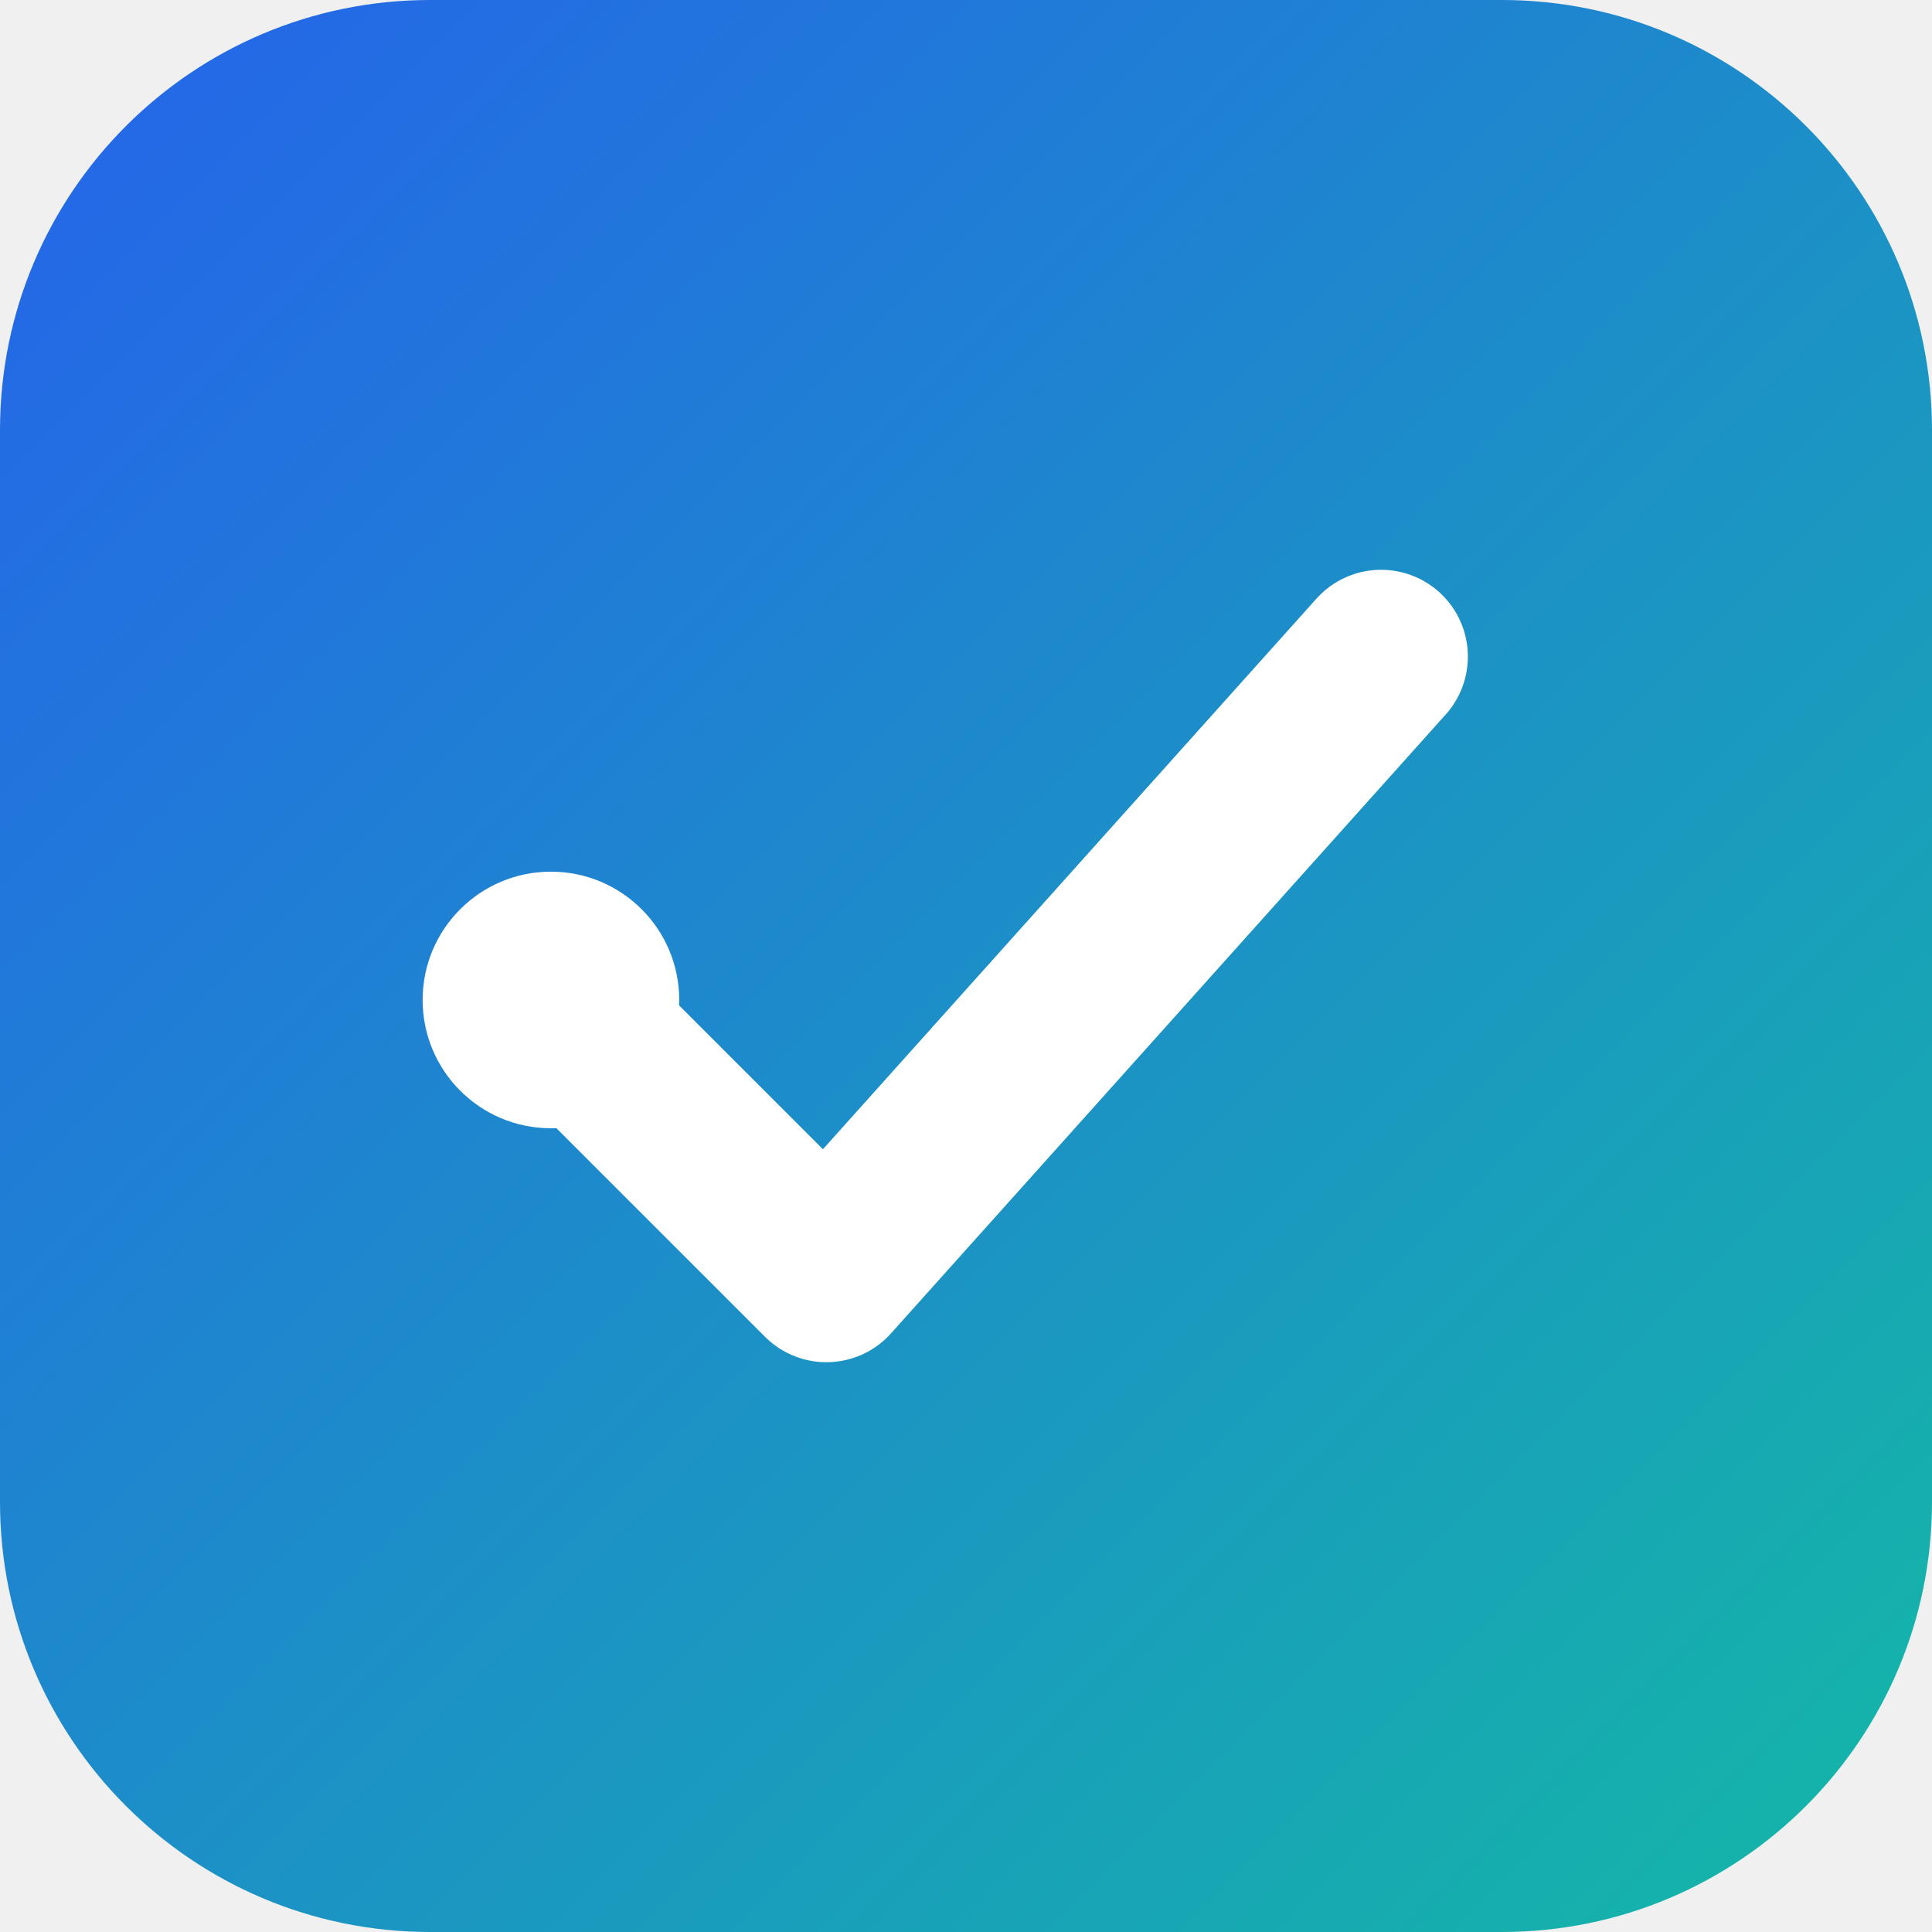
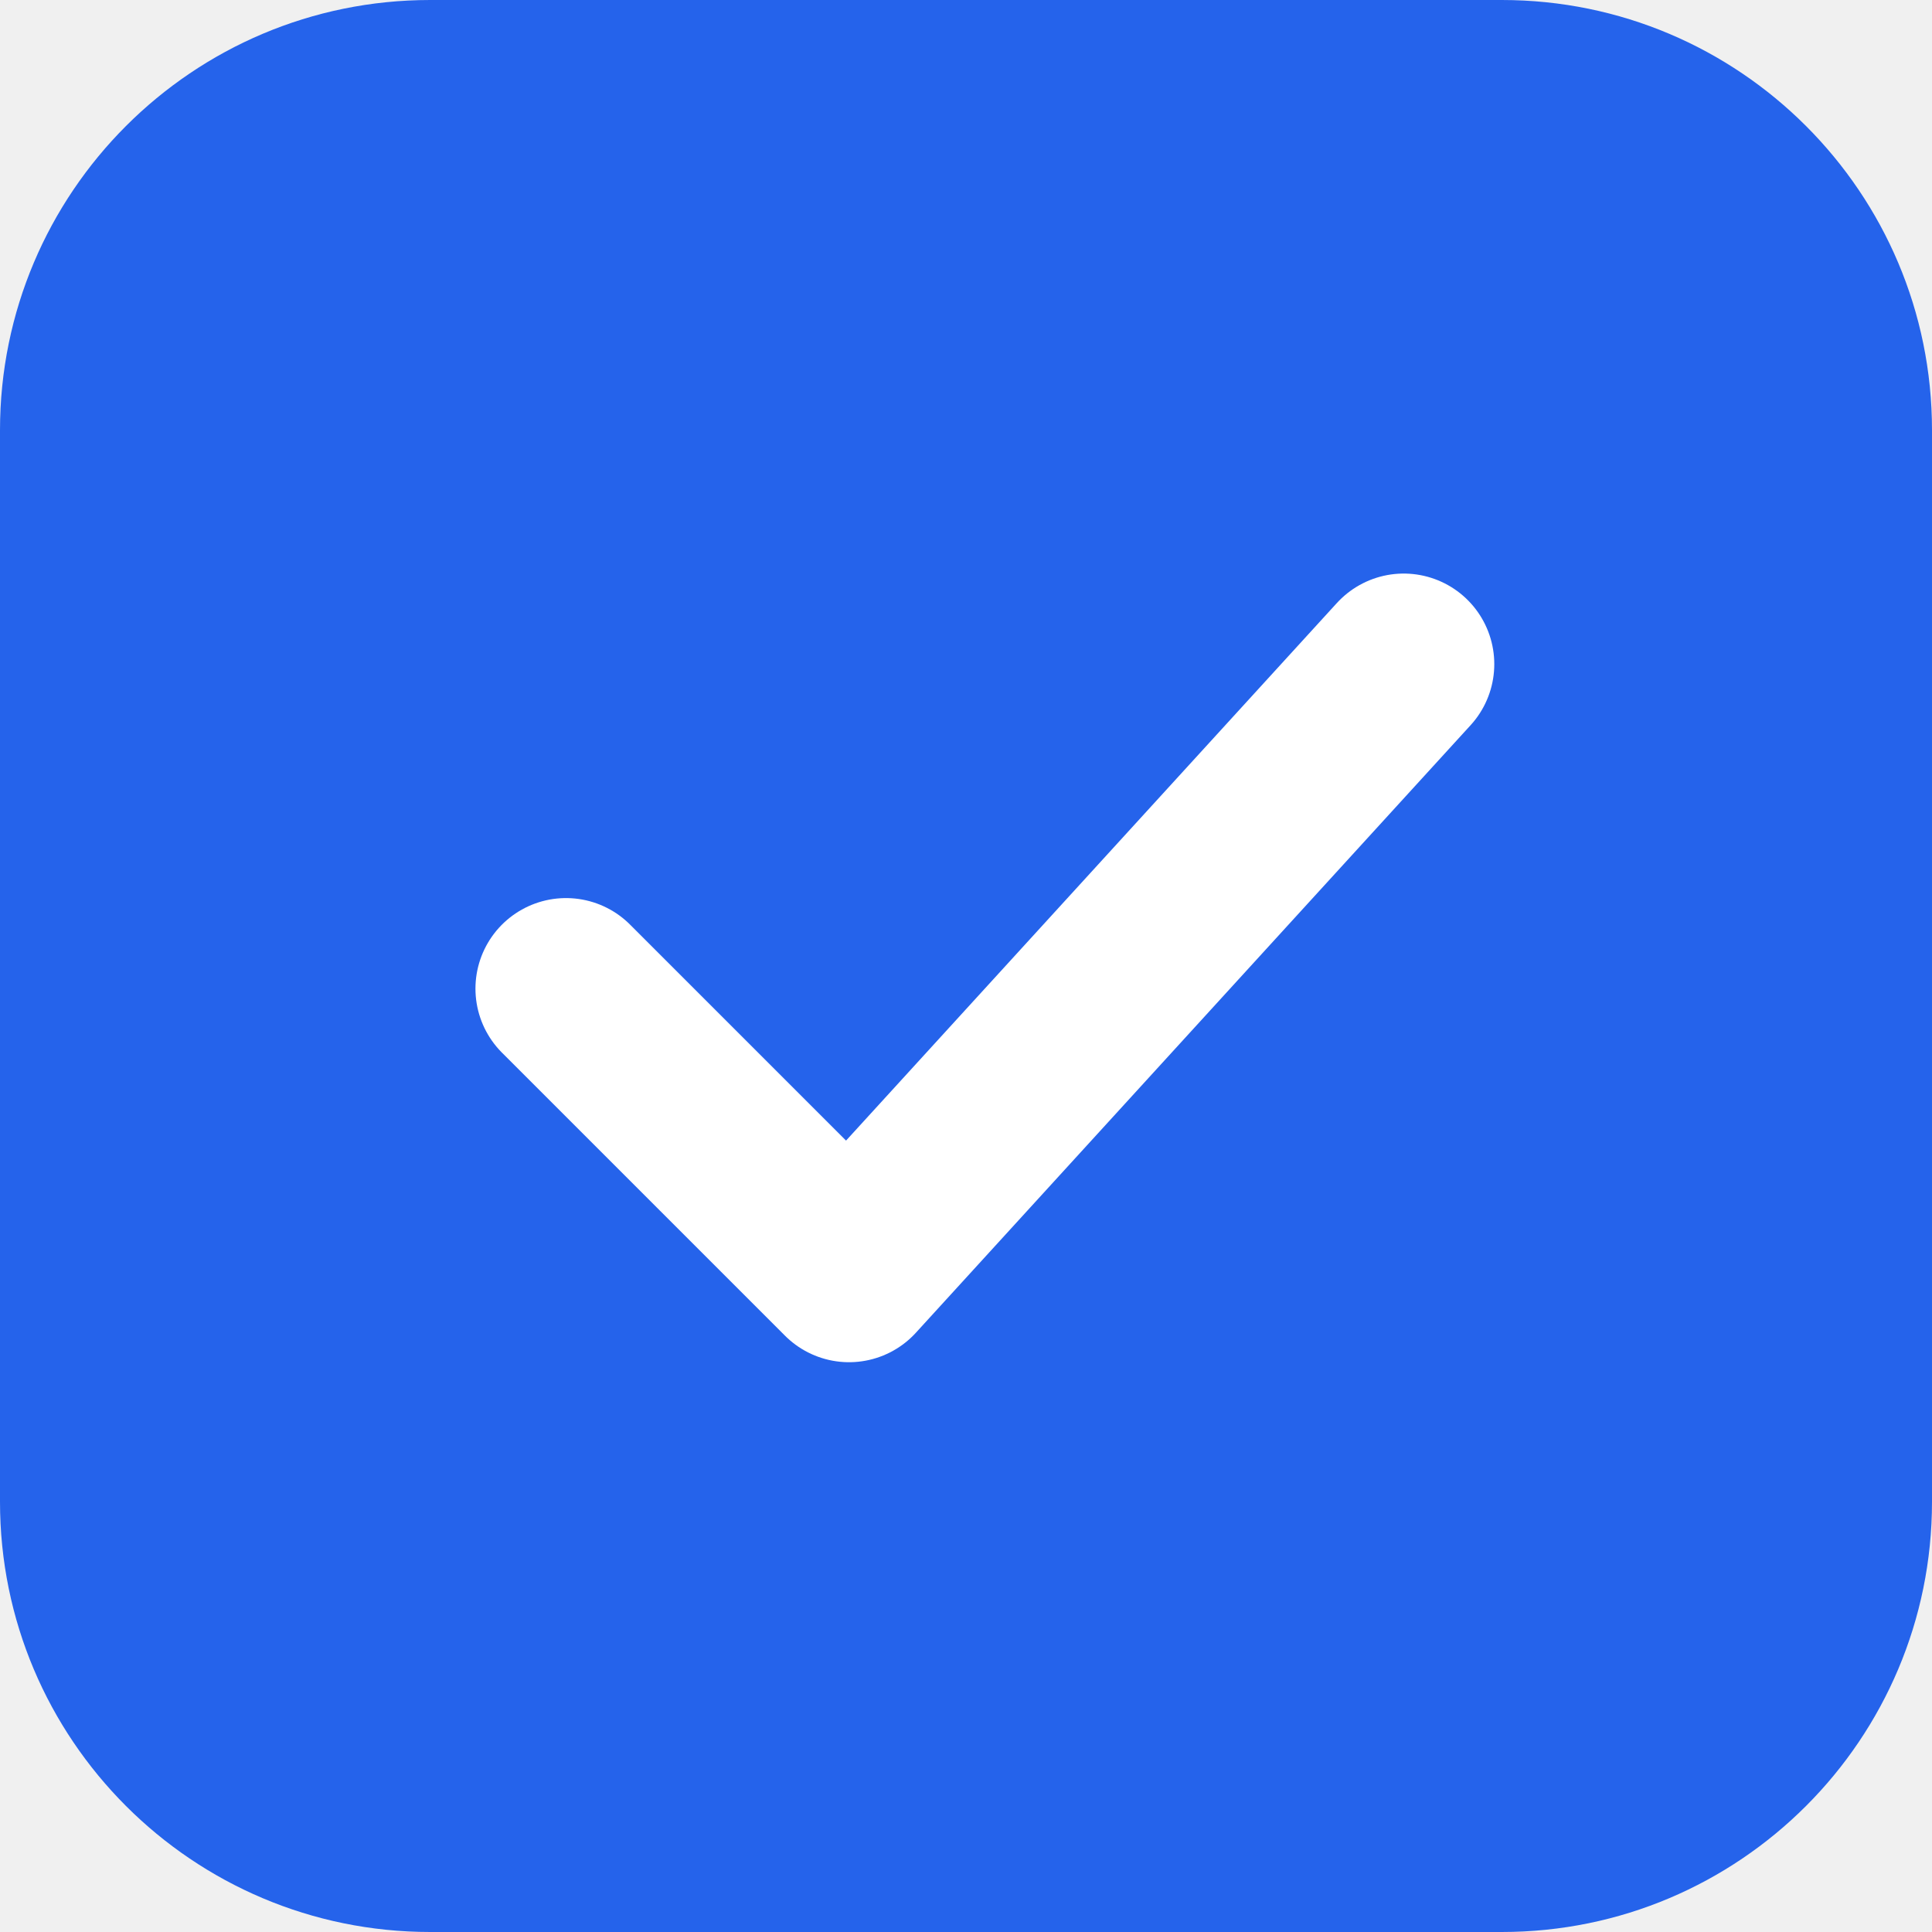
<svg xmlns="http://www.w3.org/2000/svg" width="512" height="512" viewBox="0 0 512 512" role="img" aria-label="Kept">
-   <defs>
-     <linearGradient id="keptGrad" x1="0" y1="0" x2="512" y2="512" gradientUnits="userSpaceOnUse">
-       <stop stop-color="#2563EB" />
-       <stop offset="1" stop-color="#14B8A6" />
-     </linearGradient>
-   </defs>
-   <rect width="512" height="512" rx="114" fill="url(#keptGrad)" />
-   <path d="M146 265 L219 338 L366 174" fill="none" stroke="#FFFFFF" stroke-width="46" stroke-linecap="round" stroke-linejoin="round" />
-   <circle cx="146" cy="265" r="34" fill="#FFFFFF" />
+   <rect width="512" height="512" rx="114" fill="#2563EB" />
+   <path d="M150 262 L225 337 L372 176" fill="none" stroke="#FFFFFF" stroke-width="48" stroke-linecap="round" stroke-linejoin="round" />
</svg>
